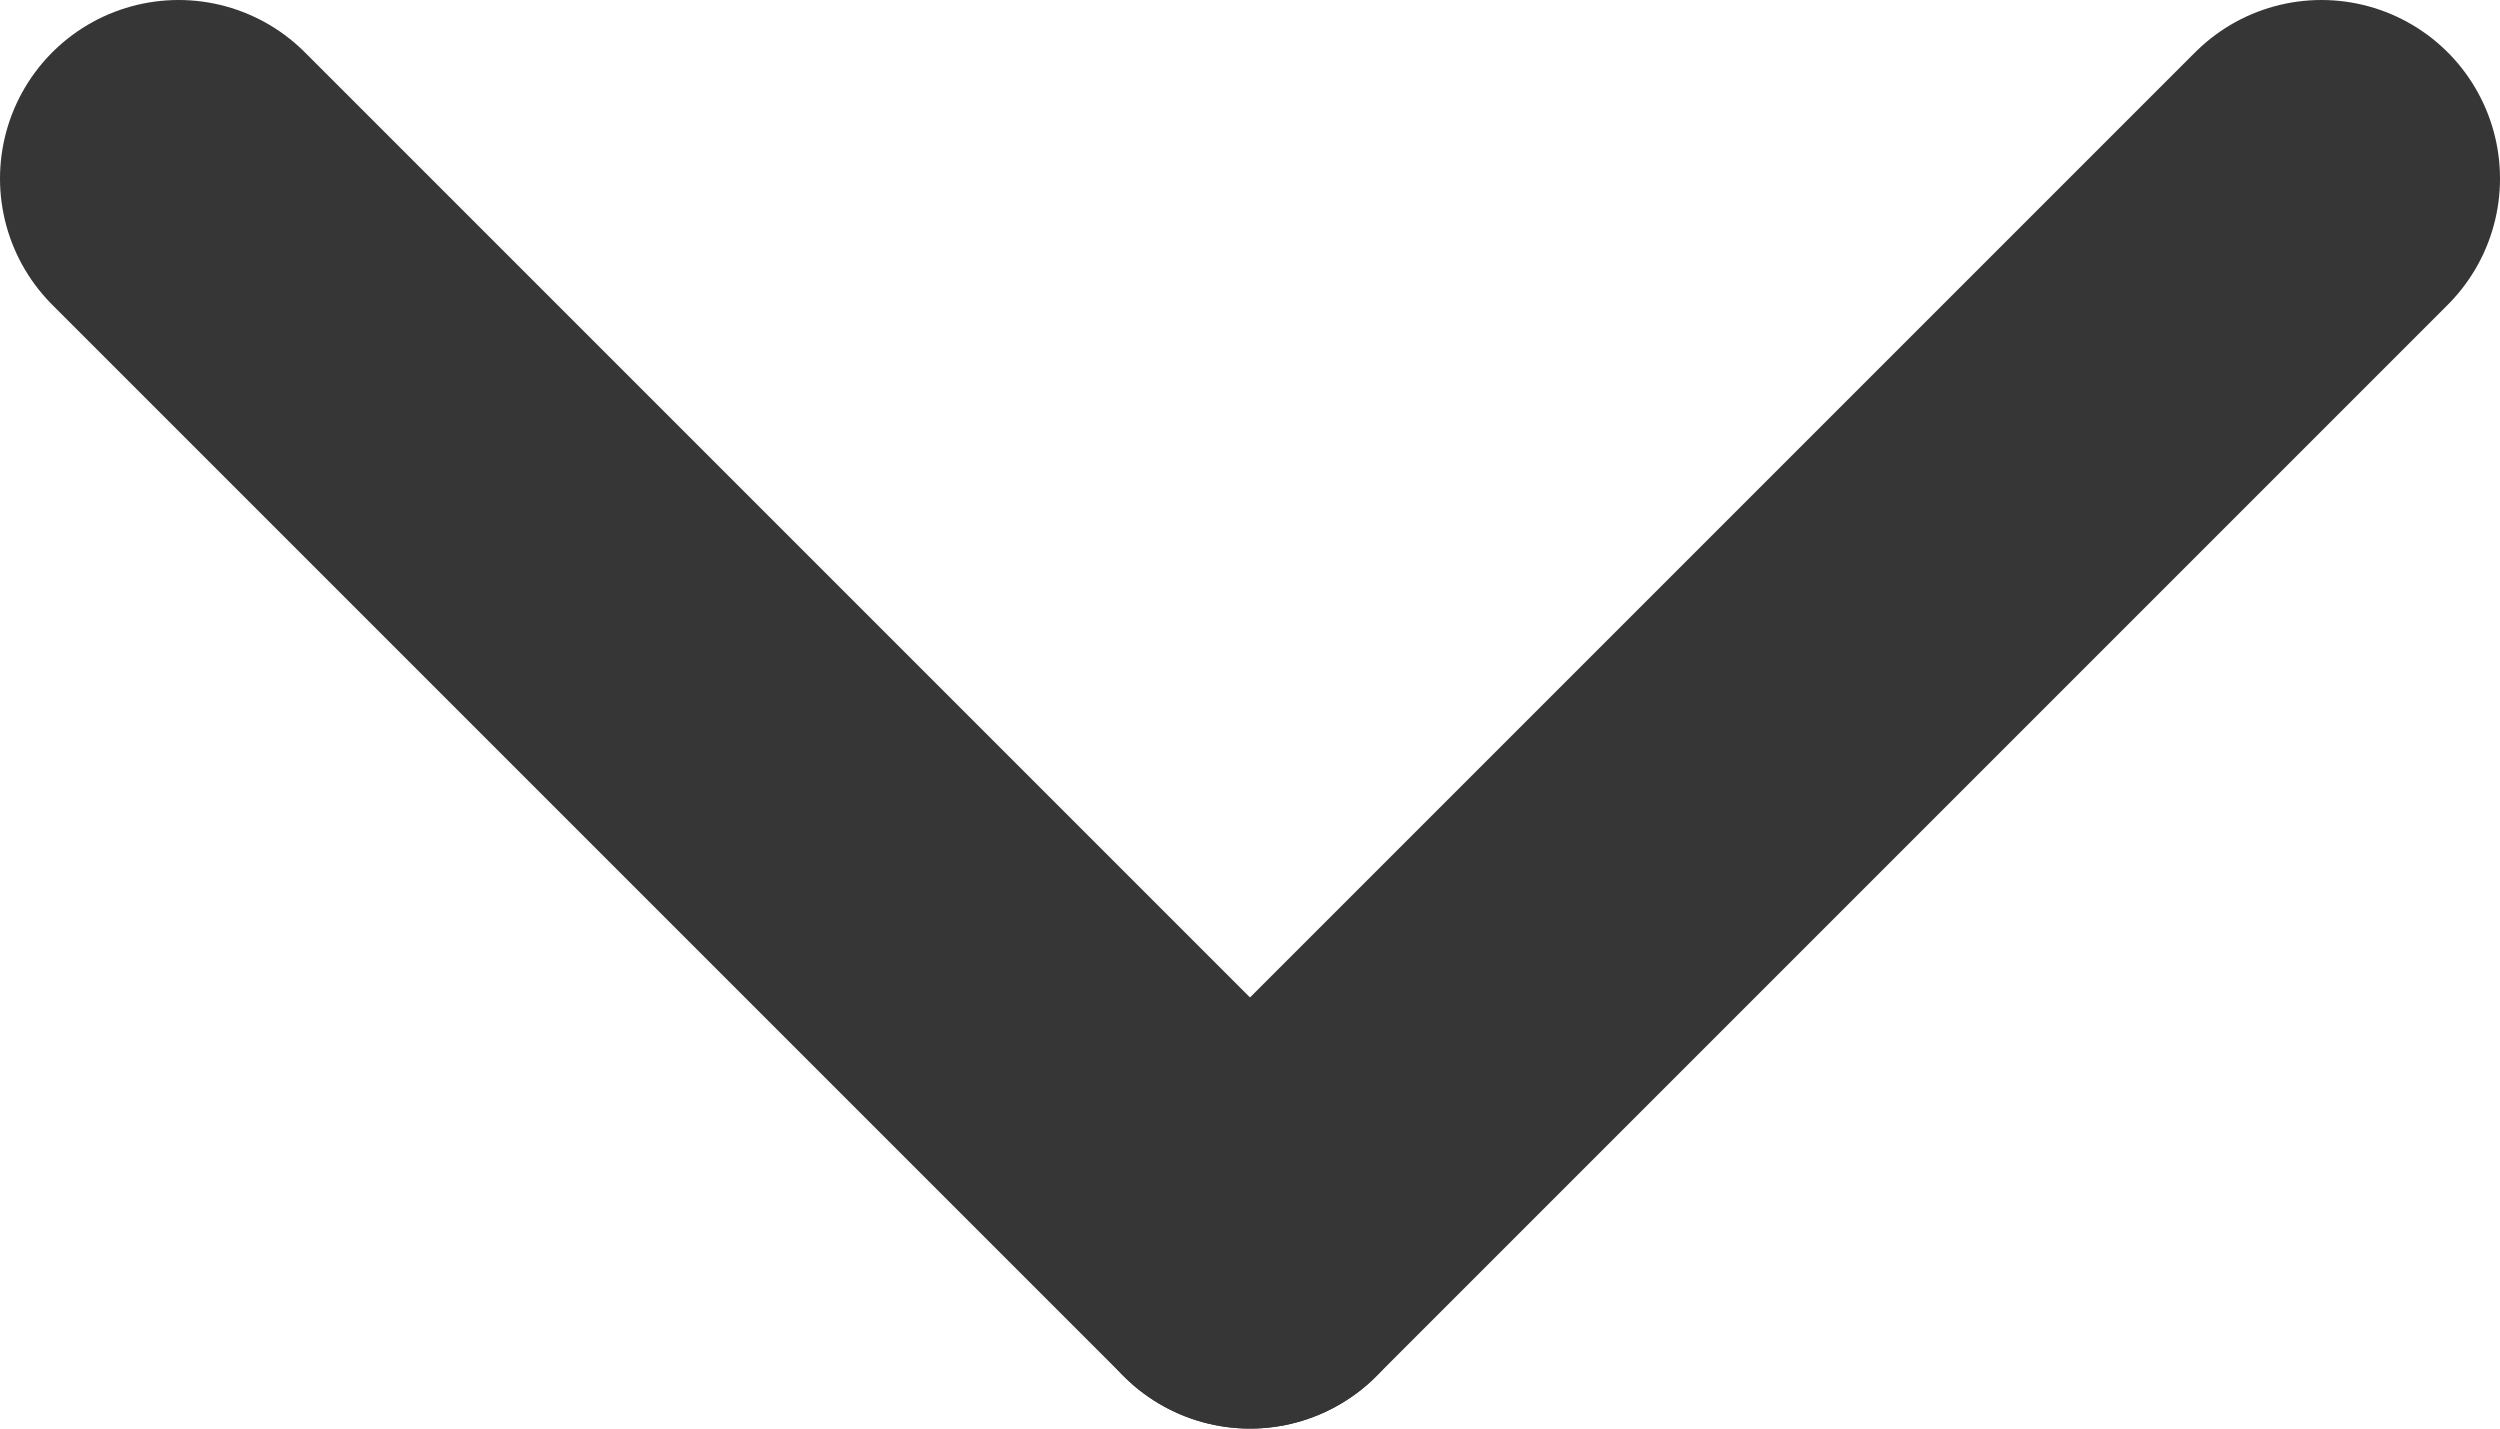
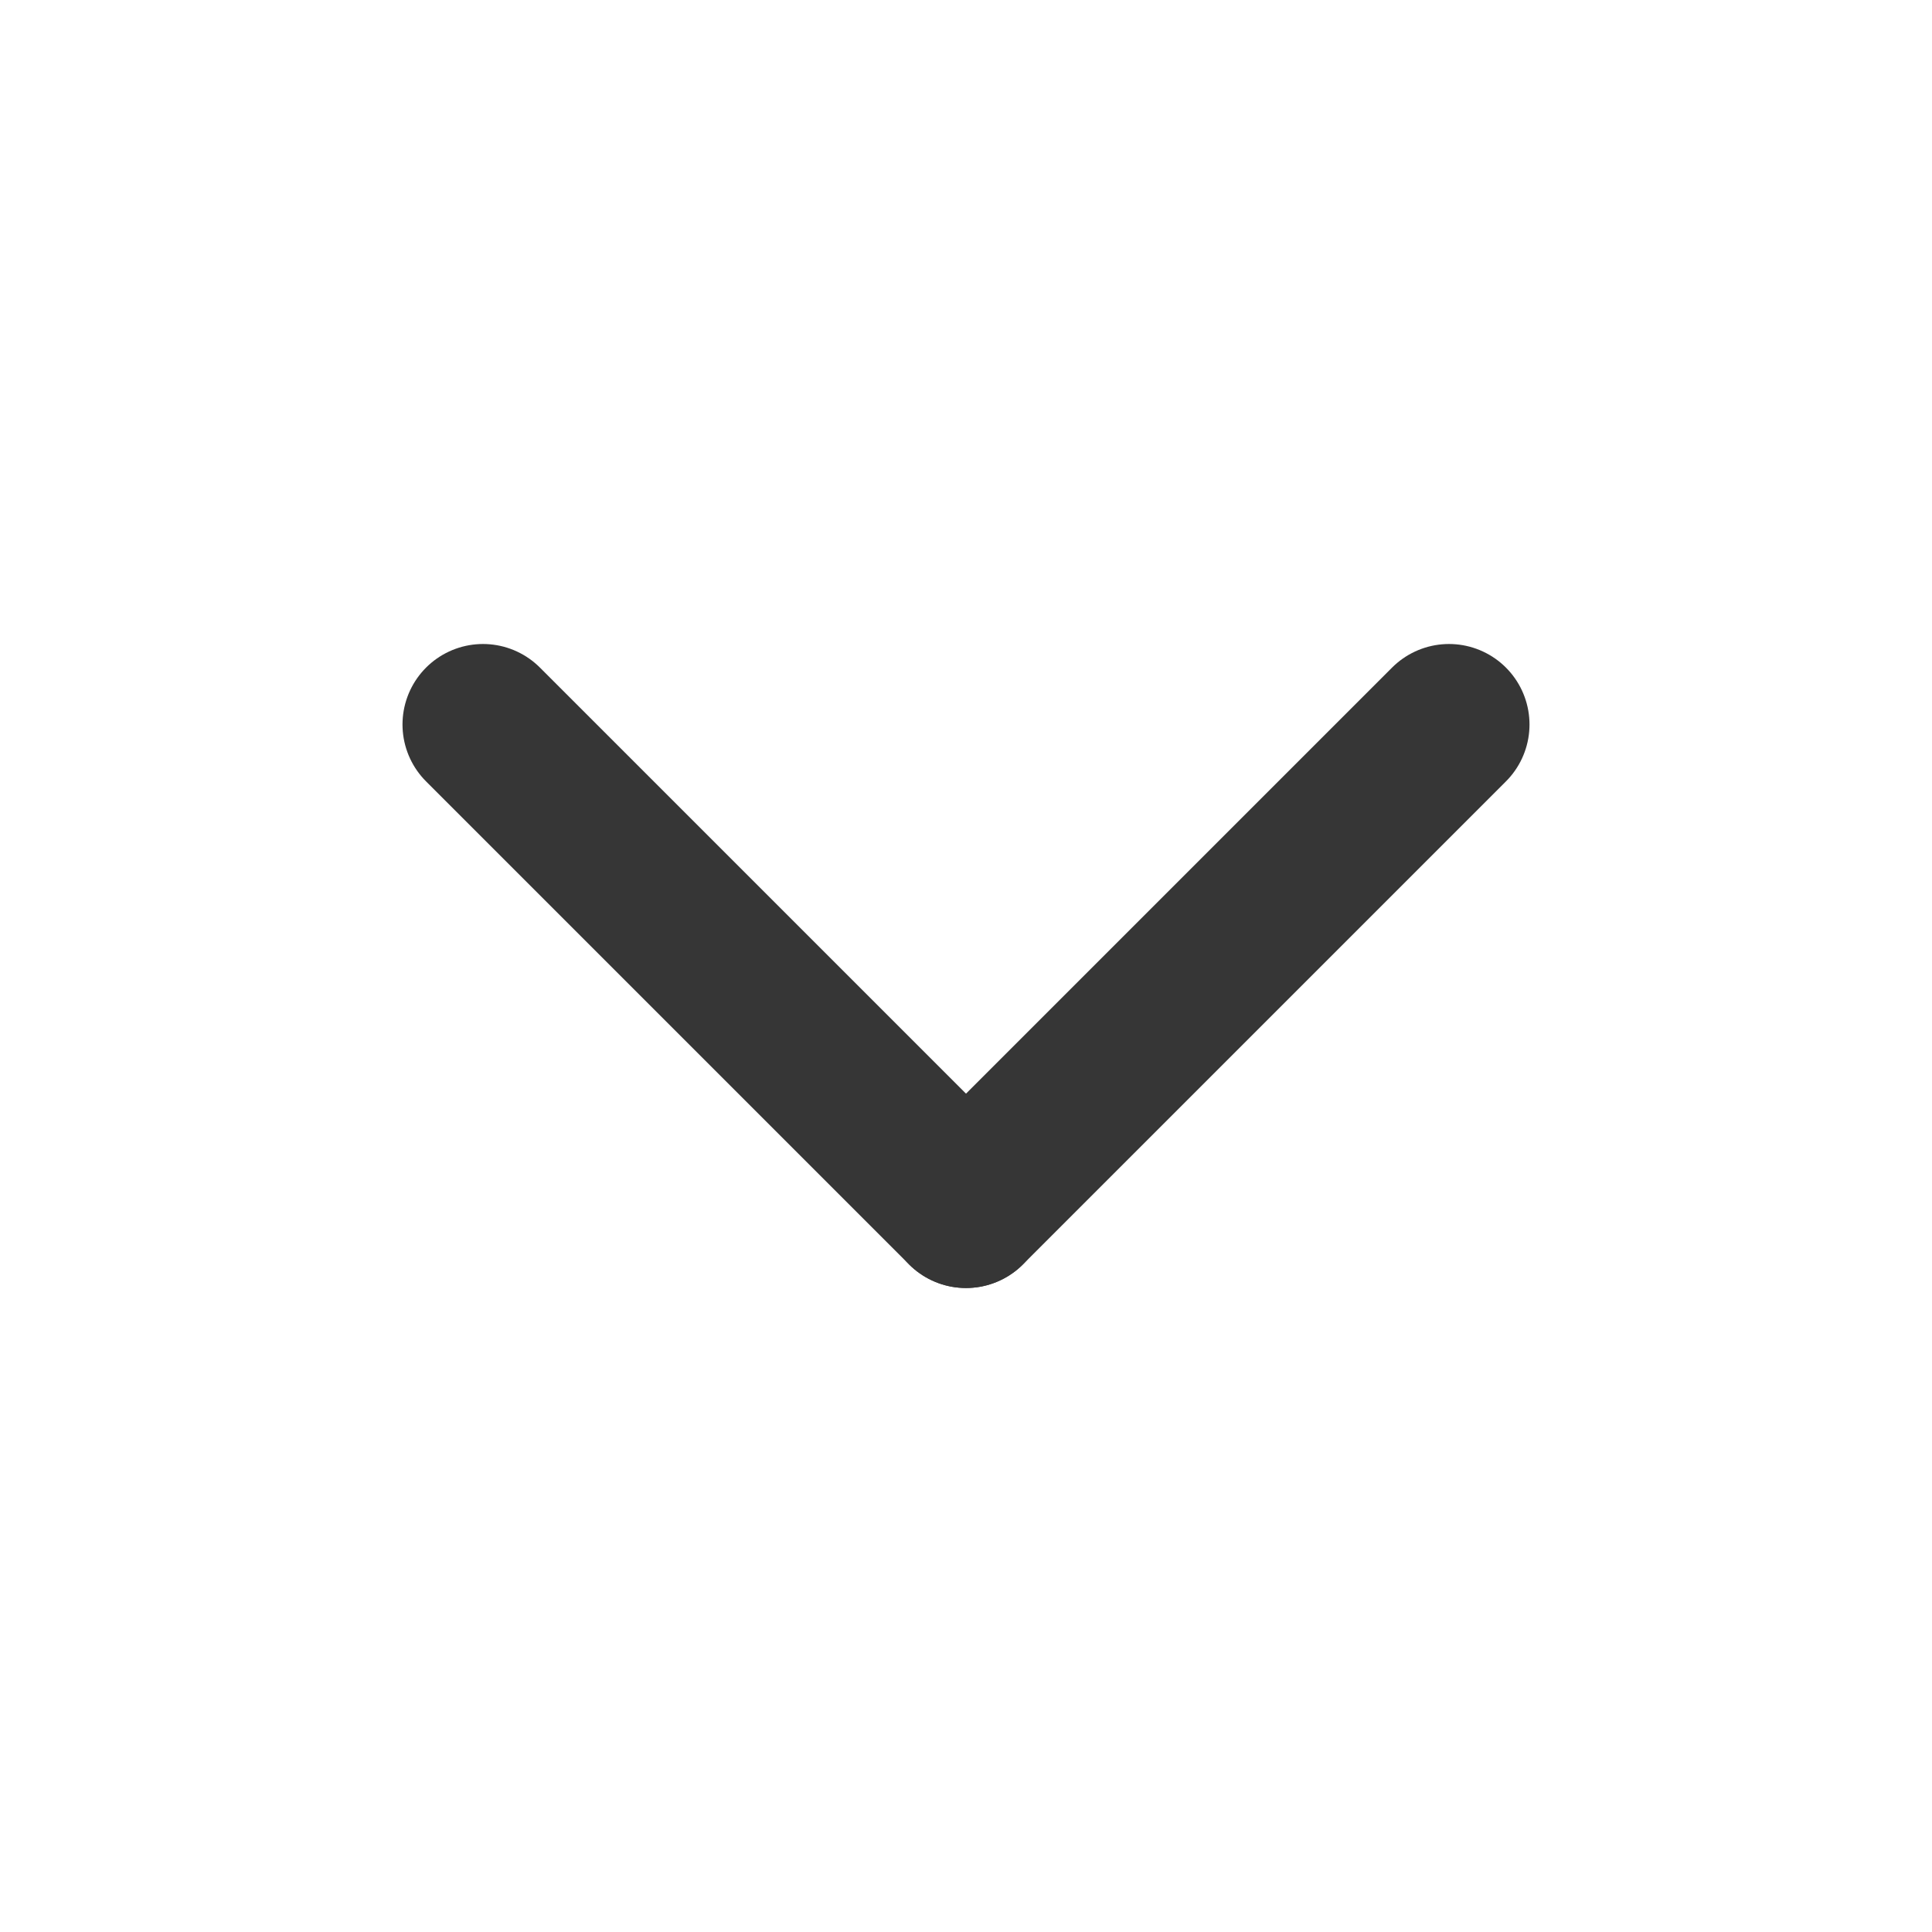
- <svg xmlns="http://www.w3.org/2000/svg" width="14" height="8" viewBox="0 0 14 8" fill="none">
-   <path d="M7 7L13 1" stroke="#363636" stroke-width="2" stroke-linecap="round" />
-   <path d="M7 7L1 1" stroke="#363636" stroke-width="2" stroke-linecap="round" />
+ <svg xmlns="http://www.w3.org/2000/svg" width="24" height="24" viewBox="0 0 24 24" fill="none">
+   <path d="M12 15L18 9" stroke="#363636" stroke-width="2" stroke-linecap="round" />
+   <path d="M12 15L6 9" stroke="#363636" stroke-width="2" stroke-linecap="round" />
</svg>
